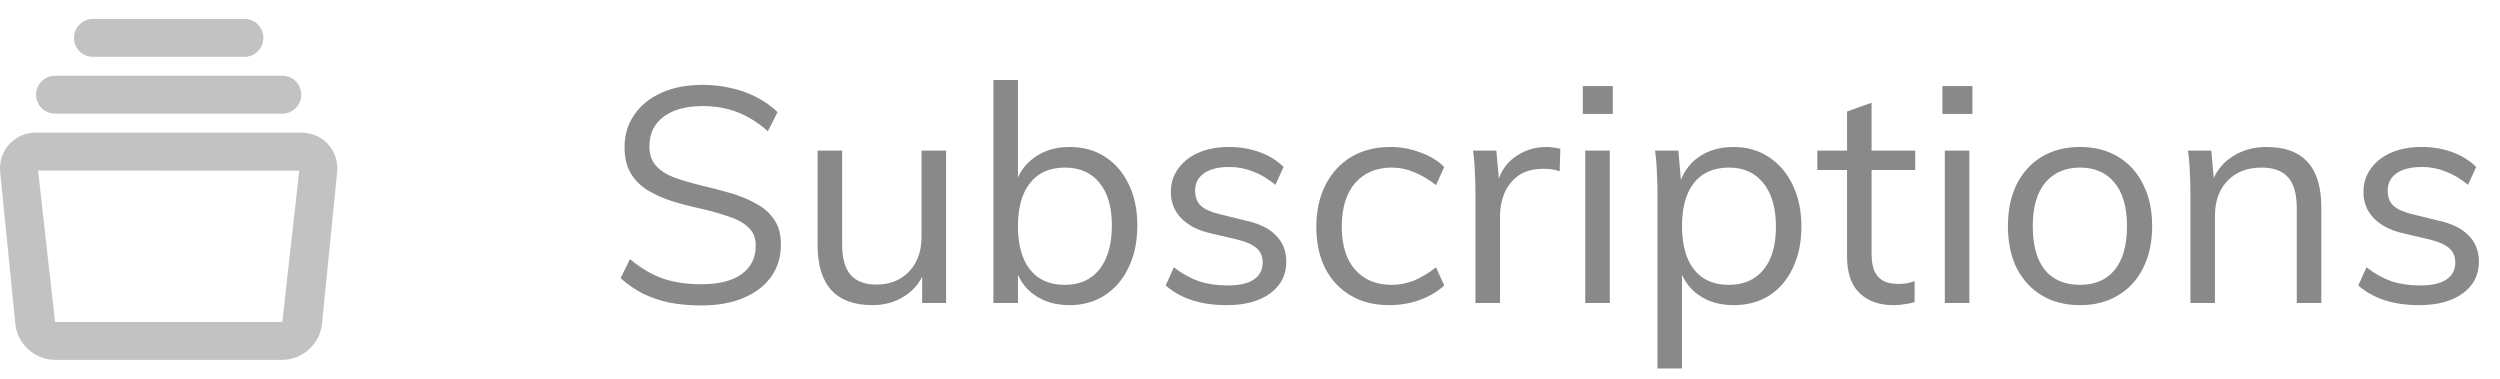
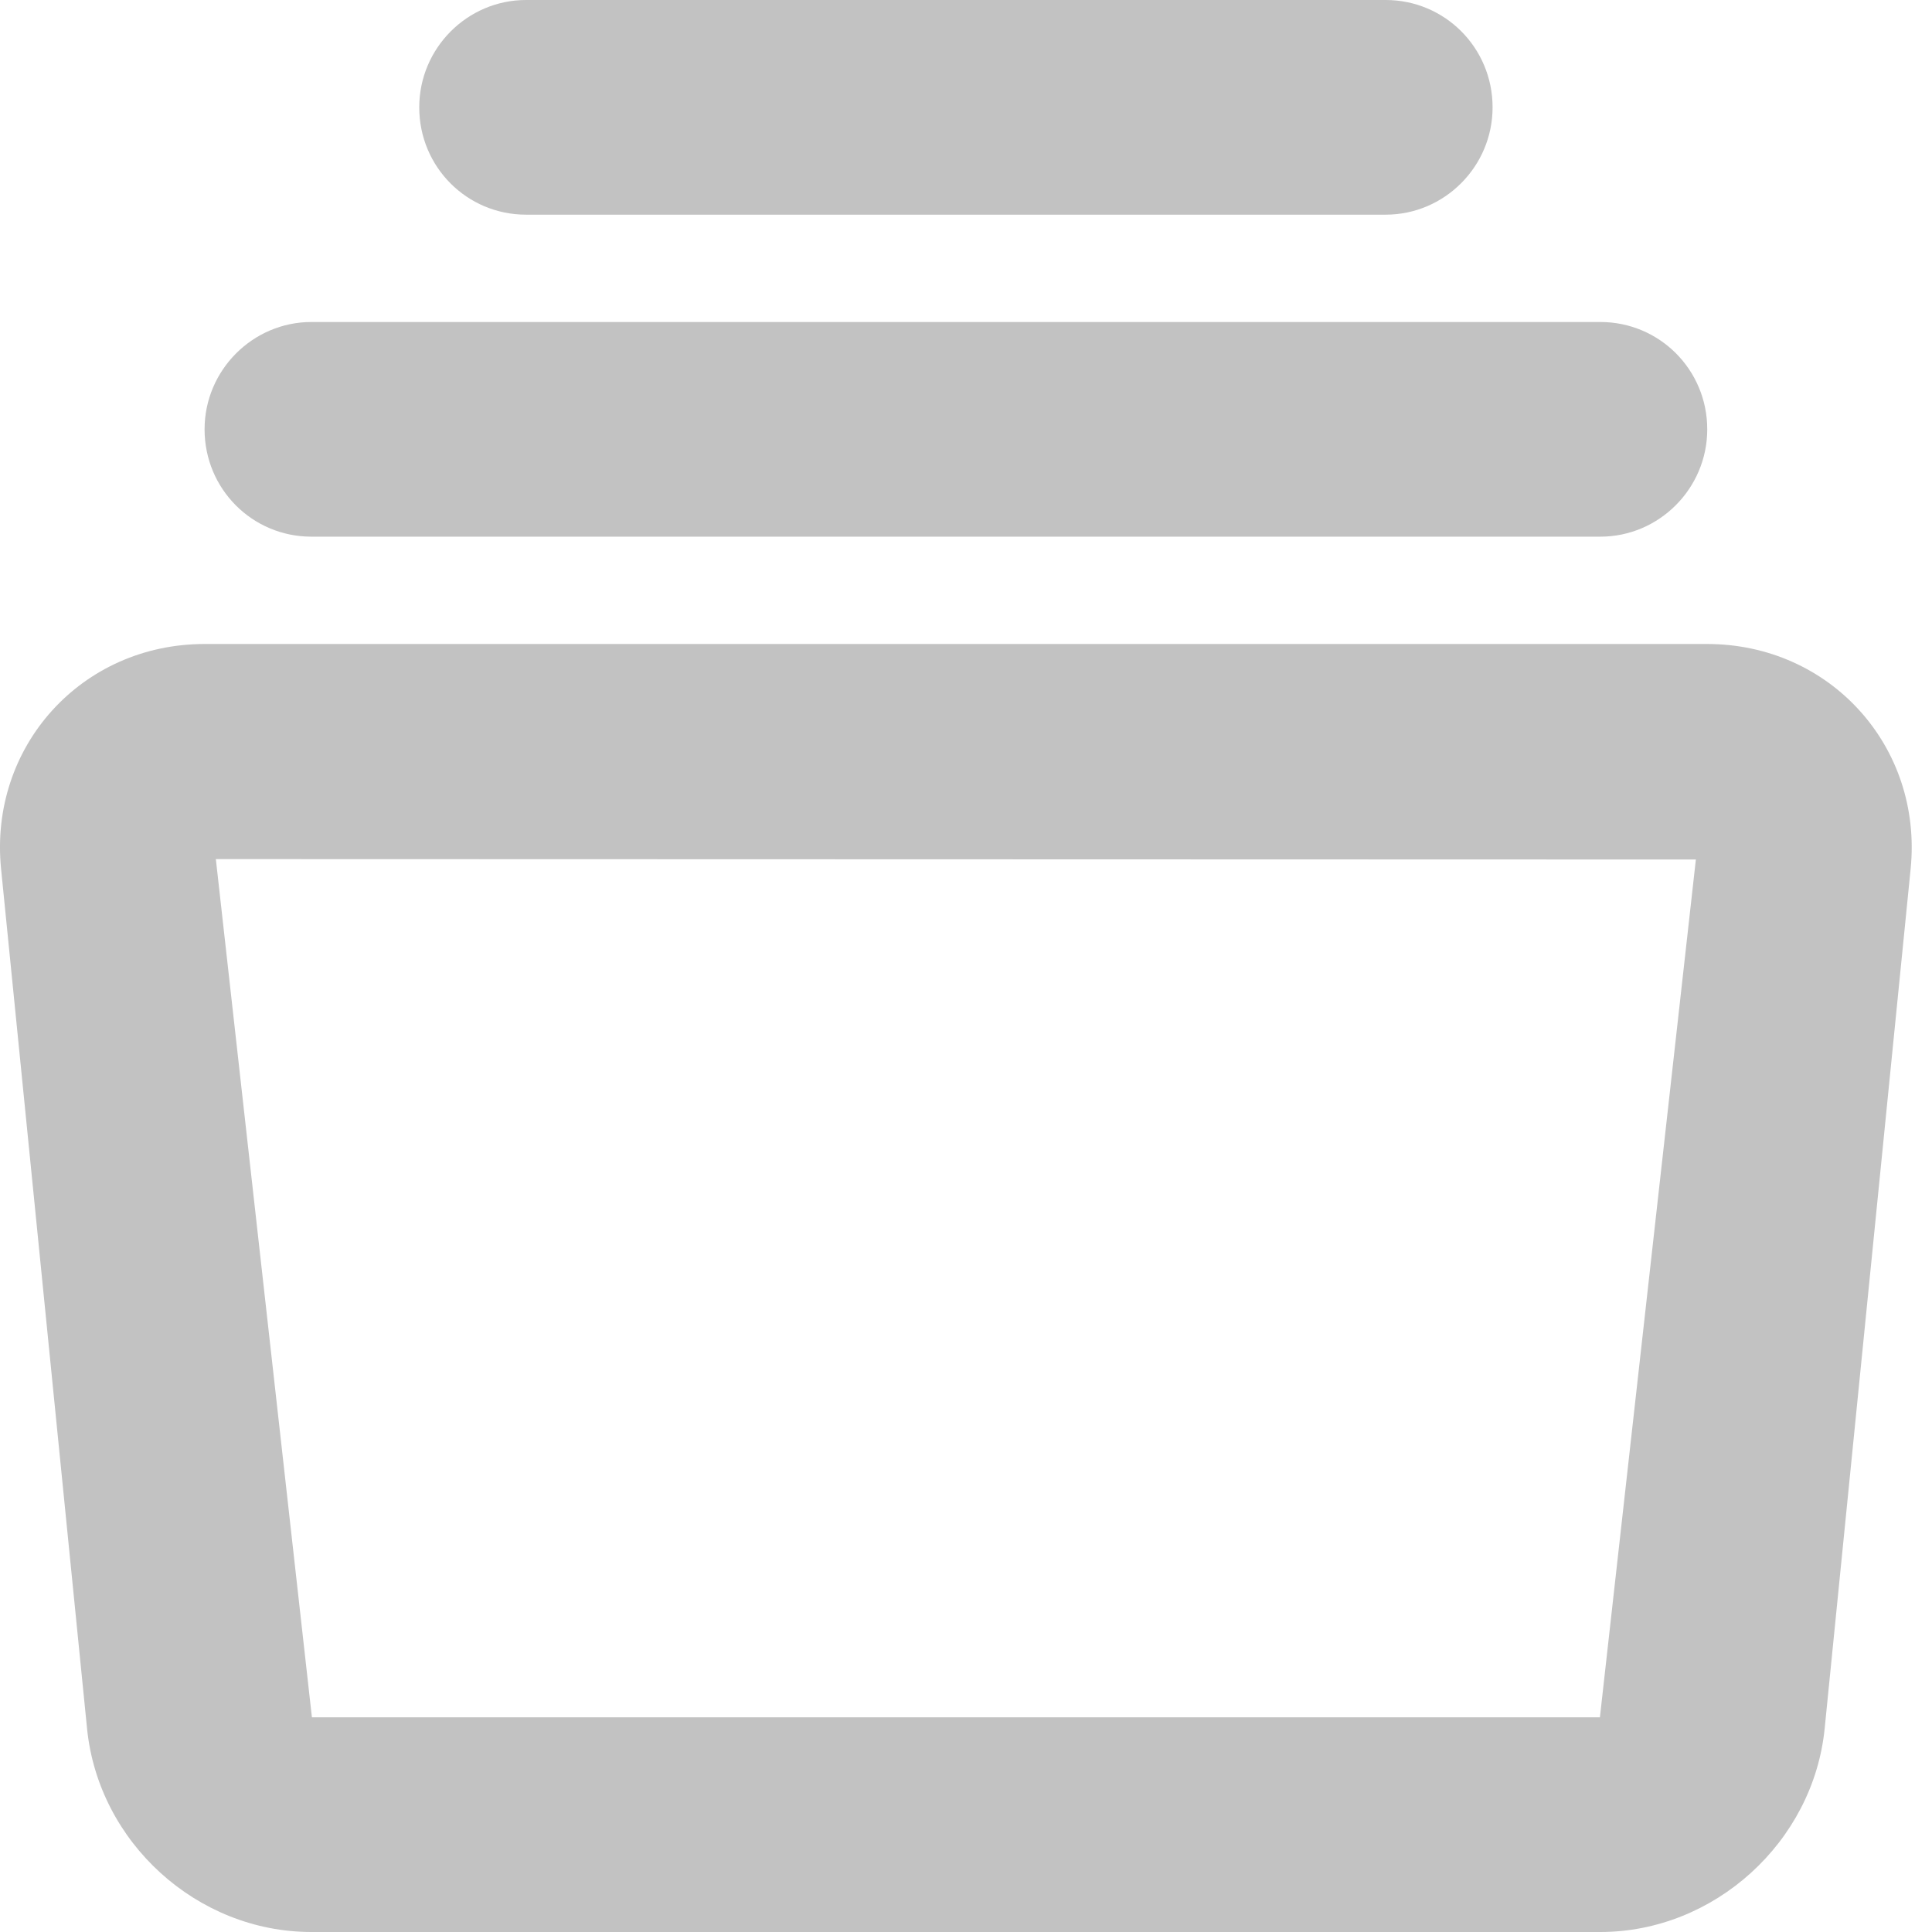
- <svg xmlns="http://www.w3.org/2000/svg" width="132" height="20" viewBox="0 0 132 20" fill="none">
-   <path d="M37.024 16.128C36.437 16.128 35.888 16.08 35.376 15.984C34.864 15.877 34.389 15.717 33.952 15.504C33.515 15.28 33.12 15.008 32.768 14.688L33.264 13.68C33.84 14.16 34.416 14.501 34.992 14.704C35.579 14.907 36.261 15.008 37.04 15.008C37.947 15.008 38.651 14.832 39.152 14.48C39.653 14.117 39.904 13.611 39.904 12.96C39.904 12.565 39.776 12.251 39.52 12.016C39.275 11.771 38.933 11.579 38.496 11.44C38.069 11.291 37.584 11.152 37.04 11.024C36.496 10.907 35.979 10.773 35.488 10.624C34.997 10.464 34.56 10.267 34.176 10.032C33.803 9.797 33.509 9.499 33.296 9.136C33.083 8.773 32.976 8.32 32.976 7.776C32.976 7.125 33.147 6.555 33.488 6.064C33.829 5.563 34.309 5.173 34.928 4.896C35.547 4.619 36.277 4.48 37.12 4.48C37.643 4.48 38.144 4.539 38.624 4.656C39.104 4.763 39.547 4.923 39.952 5.136C40.368 5.349 40.736 5.611 41.056 5.92L40.544 6.928C40.021 6.469 39.483 6.133 38.928 5.92C38.373 5.707 37.771 5.6 37.12 5.6C36.235 5.6 35.541 5.787 35.04 6.16C34.539 6.533 34.288 7.056 34.288 7.728C34.288 8.144 34.4 8.48 34.624 8.736C34.848 8.992 35.163 9.2 35.568 9.36C35.973 9.509 36.437 9.648 36.96 9.776C37.515 9.904 38.048 10.043 38.56 10.192C39.072 10.341 39.525 10.528 39.92 10.752C40.325 10.965 40.645 11.248 40.88 11.6C41.115 11.941 41.232 12.379 41.232 12.912C41.232 13.563 41.061 14.128 40.72 14.608C40.379 15.088 39.893 15.461 39.264 15.728C38.635 15.995 37.888 16.128 37.024 16.128ZM46.065 16.112C45.105 16.112 44.379 15.845 43.889 15.312C43.409 14.779 43.169 13.989 43.169 12.944V7.952H44.465V12.912C44.465 13.637 44.614 14.171 44.913 14.512C45.211 14.853 45.665 15.024 46.273 15.024C46.987 15.024 47.563 14.795 48.001 14.336C48.438 13.877 48.657 13.264 48.657 12.496V7.952H49.953V16H48.689V14.256L48.881 14.16C48.667 14.8 48.305 15.285 47.793 15.616C47.291 15.947 46.715 16.112 46.065 16.112ZM52.451 16V4.224H53.747V10.016L53.571 9.856C53.752 9.195 54.099 8.683 54.611 8.32C55.123 7.947 55.742 7.76 56.467 7.76C57.182 7.76 57.806 7.931 58.339 8.272C58.873 8.613 59.288 9.093 59.587 9.712C59.897 10.331 60.051 11.061 60.051 11.904C60.051 12.747 59.897 13.488 59.587 14.128C59.288 14.757 58.867 15.248 58.323 15.6C57.79 15.941 57.171 16.112 56.467 16.112C55.742 16.112 55.123 15.931 54.611 15.568C54.099 15.205 53.752 14.688 53.571 14.016L53.747 13.84V16H52.451ZM56.227 15.04C57.006 15.04 57.614 14.768 58.051 14.224C58.489 13.669 58.707 12.896 58.707 11.904C58.707 10.933 58.489 10.181 58.051 9.648C57.614 9.115 57.006 8.848 56.227 8.848C55.427 8.848 54.814 9.12 54.387 9.664C53.961 10.197 53.747 10.955 53.747 11.936C53.747 12.928 53.961 13.696 54.387 14.24C54.814 14.773 55.427 15.04 56.227 15.04ZM64.765 16.112C63.41 16.112 62.338 15.765 61.549 15.072L61.981 14.112C62.407 14.443 62.845 14.688 63.293 14.848C63.752 14.997 64.258 15.072 64.813 15.072C65.421 15.072 65.879 14.971 66.189 14.768C66.509 14.555 66.669 14.251 66.669 13.856C66.669 13.536 66.562 13.285 66.349 13.104C66.135 12.912 65.784 12.757 65.293 12.64L63.933 12.32C63.261 12.171 62.738 11.904 62.365 11.52C62.002 11.136 61.821 10.677 61.821 10.144C61.821 9.675 61.949 9.264 62.205 8.912C62.461 8.549 62.818 8.267 63.277 8.064C63.736 7.861 64.279 7.76 64.909 7.76C65.474 7.76 66.007 7.851 66.509 8.032C67.01 8.213 67.431 8.475 67.773 8.816L67.341 9.76C66.957 9.44 66.562 9.205 66.157 9.056C65.762 8.896 65.346 8.816 64.909 8.816C64.333 8.816 63.885 8.928 63.565 9.152C63.255 9.376 63.101 9.68 63.101 10.064C63.101 10.395 63.197 10.656 63.389 10.848C63.592 11.04 63.911 11.189 64.349 11.296L65.709 11.632C66.466 11.792 67.021 12.059 67.373 12.432C67.736 12.795 67.917 13.259 67.917 13.824C67.917 14.517 67.634 15.072 67.069 15.488C66.504 15.904 65.736 16.112 64.765 16.112ZM73.358 16.112C72.569 16.112 71.886 15.941 71.31 15.6C70.734 15.259 70.286 14.779 69.966 14.16C69.657 13.541 69.502 12.811 69.502 11.968C69.502 11.136 69.662 10.405 69.982 9.776C70.302 9.136 70.756 8.64 71.342 8.288C71.929 7.936 72.622 7.76 73.422 7.76C73.966 7.76 74.489 7.856 74.99 8.048C75.502 8.229 75.924 8.485 76.254 8.816L75.822 9.776C75.428 9.467 75.038 9.237 74.654 9.088C74.281 8.928 73.892 8.848 73.486 8.848C72.676 8.848 72.03 9.12 71.55 9.664C71.081 10.208 70.846 10.976 70.846 11.968C70.846 12.949 71.081 13.707 71.55 14.24C72.02 14.773 72.665 15.04 73.486 15.04C73.881 15.04 74.27 14.965 74.654 14.816C75.038 14.656 75.428 14.421 75.822 14.112L76.254 15.072C75.913 15.392 75.481 15.648 74.958 15.84C74.446 16.021 73.913 16.112 73.358 16.112ZM77.904 16V10.208C77.904 9.835 77.894 9.461 77.872 9.088C77.862 8.704 77.83 8.325 77.776 7.952H79.008L79.184 9.936L79.008 9.888C79.158 9.184 79.478 8.656 79.968 8.304C80.47 7.941 81.03 7.76 81.648 7.76C81.787 7.76 81.915 7.771 82.032 7.792C82.16 7.803 82.278 7.824 82.384 7.856L82.352 9.04C82.107 8.955 81.824 8.912 81.504 8.912C80.95 8.912 80.502 9.035 80.16 9.28C79.83 9.525 79.584 9.84 79.424 10.224C79.275 10.597 79.2 10.992 79.2 11.408V16H77.904ZM83.701 16V7.952H84.997V16H83.701ZM83.573 4.544H85.157V6.016H83.573V4.544ZM87.514 19.456V10.208C87.514 9.835 87.503 9.461 87.482 9.088C87.471 8.704 87.439 8.325 87.386 7.952H88.618L88.762 9.616L88.634 9.856C88.815 9.184 89.162 8.667 89.674 8.304C90.186 7.941 90.804 7.76 91.53 7.76C92.234 7.76 92.852 7.936 93.386 8.288C93.93 8.64 94.351 9.131 94.65 9.76C94.959 10.389 95.114 11.125 95.114 11.968C95.114 12.811 94.959 13.547 94.65 14.176C94.351 14.795 93.935 15.275 93.402 15.616C92.868 15.947 92.244 16.112 91.53 16.112C90.804 16.112 90.186 15.931 89.674 15.568C89.162 15.205 88.815 14.688 88.634 14.016L88.81 13.856V19.456H87.514ZM91.29 15.04C92.068 15.04 92.676 14.773 93.114 14.24C93.551 13.707 93.77 12.949 93.77 11.968C93.77 10.987 93.551 10.224 93.114 9.68C92.676 9.125 92.068 8.848 91.29 8.848C90.49 8.848 89.876 9.115 89.45 9.648C89.023 10.181 88.81 10.944 88.81 11.936C88.81 12.928 89.023 13.696 89.45 14.24C89.876 14.773 90.49 15.04 91.29 15.04ZM95.956 8.976V7.952H101.124V8.976H95.956ZM101.092 14.848V15.952C100.91 16.005 100.729 16.043 100.548 16.064C100.377 16.096 100.185 16.112 99.972 16.112C99.225 16.112 98.628 15.899 98.18 15.472C97.742 15.045 97.524 14.405 97.524 13.552V5.888L98.82 5.424V13.376C98.82 13.803 98.878 14.133 98.996 14.368C99.124 14.603 99.294 14.768 99.508 14.864C99.721 14.949 99.961 14.992 100.228 14.992C100.388 14.992 100.532 14.981 100.66 14.96C100.788 14.939 100.932 14.901 101.092 14.848ZM102.686 16V7.952H103.982V16H102.686ZM102.558 4.544H104.142V6.016H102.558V4.544ZM109.826 16.112C109.058 16.112 108.386 15.941 107.81 15.6C107.245 15.259 106.802 14.779 106.482 14.16C106.173 13.531 106.018 12.789 106.018 11.936C106.018 11.093 106.173 10.357 106.482 9.728C106.802 9.099 107.245 8.613 107.81 8.272C108.386 7.931 109.058 7.76 109.826 7.76C110.594 7.76 111.261 7.931 111.826 8.272C112.402 8.613 112.845 9.099 113.154 9.728C113.474 10.357 113.634 11.093 113.634 11.936C113.634 12.789 113.474 13.531 113.154 14.16C112.845 14.779 112.402 15.259 111.826 15.6C111.261 15.941 110.594 16.112 109.826 16.112ZM109.826 15.04C110.615 15.04 111.223 14.779 111.65 14.256C112.087 13.723 112.306 12.949 112.306 11.936C112.306 10.944 112.087 10.181 111.65 9.648C111.213 9.115 110.605 8.848 109.826 8.848C109.047 8.848 108.434 9.115 107.986 9.648C107.549 10.181 107.33 10.944 107.33 11.936C107.33 12.949 107.543 13.723 107.97 14.256C108.407 14.779 109.026 15.04 109.826 15.04ZM115.654 16V10.208C115.654 9.835 115.644 9.461 115.622 9.088C115.612 8.704 115.58 8.325 115.526 7.952H116.758L116.902 9.616L116.742 9.744C116.966 9.093 117.34 8.603 117.862 8.272C118.385 7.931 118.988 7.76 119.67 7.76C121.601 7.76 122.566 8.821 122.566 10.944V16H121.27V11.008C121.27 10.261 121.121 9.717 120.822 9.376C120.524 9.024 120.054 8.848 119.414 8.848C118.668 8.848 118.07 9.077 117.622 9.536C117.174 9.995 116.95 10.613 116.95 11.392V16H115.654ZM127.734 16.112C126.379 16.112 125.307 15.765 124.518 15.072L124.95 14.112C125.376 14.443 125.814 14.688 126.262 14.848C126.72 14.997 127.227 15.072 127.782 15.072C128.39 15.072 128.848 14.971 129.158 14.768C129.478 14.555 129.638 14.251 129.638 13.856C129.638 13.536 129.531 13.285 129.318 13.104C129.104 12.912 128.752 12.757 128.262 12.64L126.902 12.32C126.23 12.171 125.707 11.904 125.334 11.52C124.971 11.136 124.79 10.677 124.79 10.144C124.79 9.675 124.918 9.264 125.174 8.912C125.43 8.549 125.787 8.267 126.246 8.064C126.704 7.861 127.248 7.76 127.878 7.76C128.443 7.76 128.976 7.851 129.478 8.032C129.979 8.213 130.4 8.475 130.742 8.816L130.31 9.76C129.926 9.44 129.531 9.205 129.126 9.056C128.731 8.896 128.315 8.816 127.878 8.816C127.302 8.816 126.854 8.928 126.534 9.152C126.224 9.376 126.07 9.68 126.07 10.064C126.07 10.395 126.166 10.656 126.358 10.848C126.56 11.04 126.88 11.189 127.318 11.296L128.678 11.632C129.435 11.792 129.99 12.059 130.342 12.432C130.704 12.795 130.886 13.259 130.886 13.824C130.886 14.517 130.603 15.072 130.038 15.488C129.472 15.904 128.704 16.112 127.734 16.112Z" fill="#898989" />
-   <path opacity="0.24" fill-rule="evenodd" clip-rule="evenodd" d="M3.906 2C3.906 1.448 4.355 1 4.901 1H12.91C13.46 1 13.906 1.444 13.906 2C13.906 2.552 13.457 3 12.91 3H4.901C4.351 3 3.906 2.556 3.906 2ZM0.01 9.095L0.811 17.104C0.917 18.166 1.836 19 2.901 19H14.91C15.971 19 16.894 18.163 17 17.104L17.801 9.095C17.915 7.954 17.049 7 15.905 7H1.906C0.759 7 -0.104 7.956 0.01 9.095ZM2.011 9.004L15.8 9.008L14.906 17H2.906L2.011 9.004ZM2.901 4C2.356 4 1.906 4.448 1.906 5C1.906 5.556 2.351 6 2.901 6H14.91C15.456 6 15.906 5.552 15.906 5C15.906 4.444 15.46 4 14.91 4H2.901Z" fill="black" />
+ <svg xmlns="http://www.w3.org/2000/svg" width="18" height="18" viewBox="0 0 18 18" fill="none">
+   <path opacity="0.24" fill-rule="evenodd" clip-rule="evenodd" d="M3.906 1C3.906 0.448 4.355 0 4.901 0H12.91C13.46 0 13.906 0.444 13.906 1C13.906 1.552 13.457 2 12.91 2H4.901C4.351 2 3.906 1.556 3.906 1ZM0.01 8.095L0.811 16.104C0.917 17.166 1.836 18 2.901 18H14.91C15.971 18 16.894 17.163 17 16.104L17.801 8.095C17.915 6.954 17.049 6 15.905 6H1.906C0.759 6 -0.104 6.956 0.01 8.095ZM2.011 8.004L15.8 8.008L14.906 16H2.906L2.011 8.004ZM2.901 3C2.356 3 1.906 3.448 1.906 4C1.906 4.556 2.351 5 2.901 5H14.91C15.456 5 15.906 4.552 15.906 4C15.906 3.444 15.46 3 14.91 3H2.901Z" fill="black" />
</svg>
